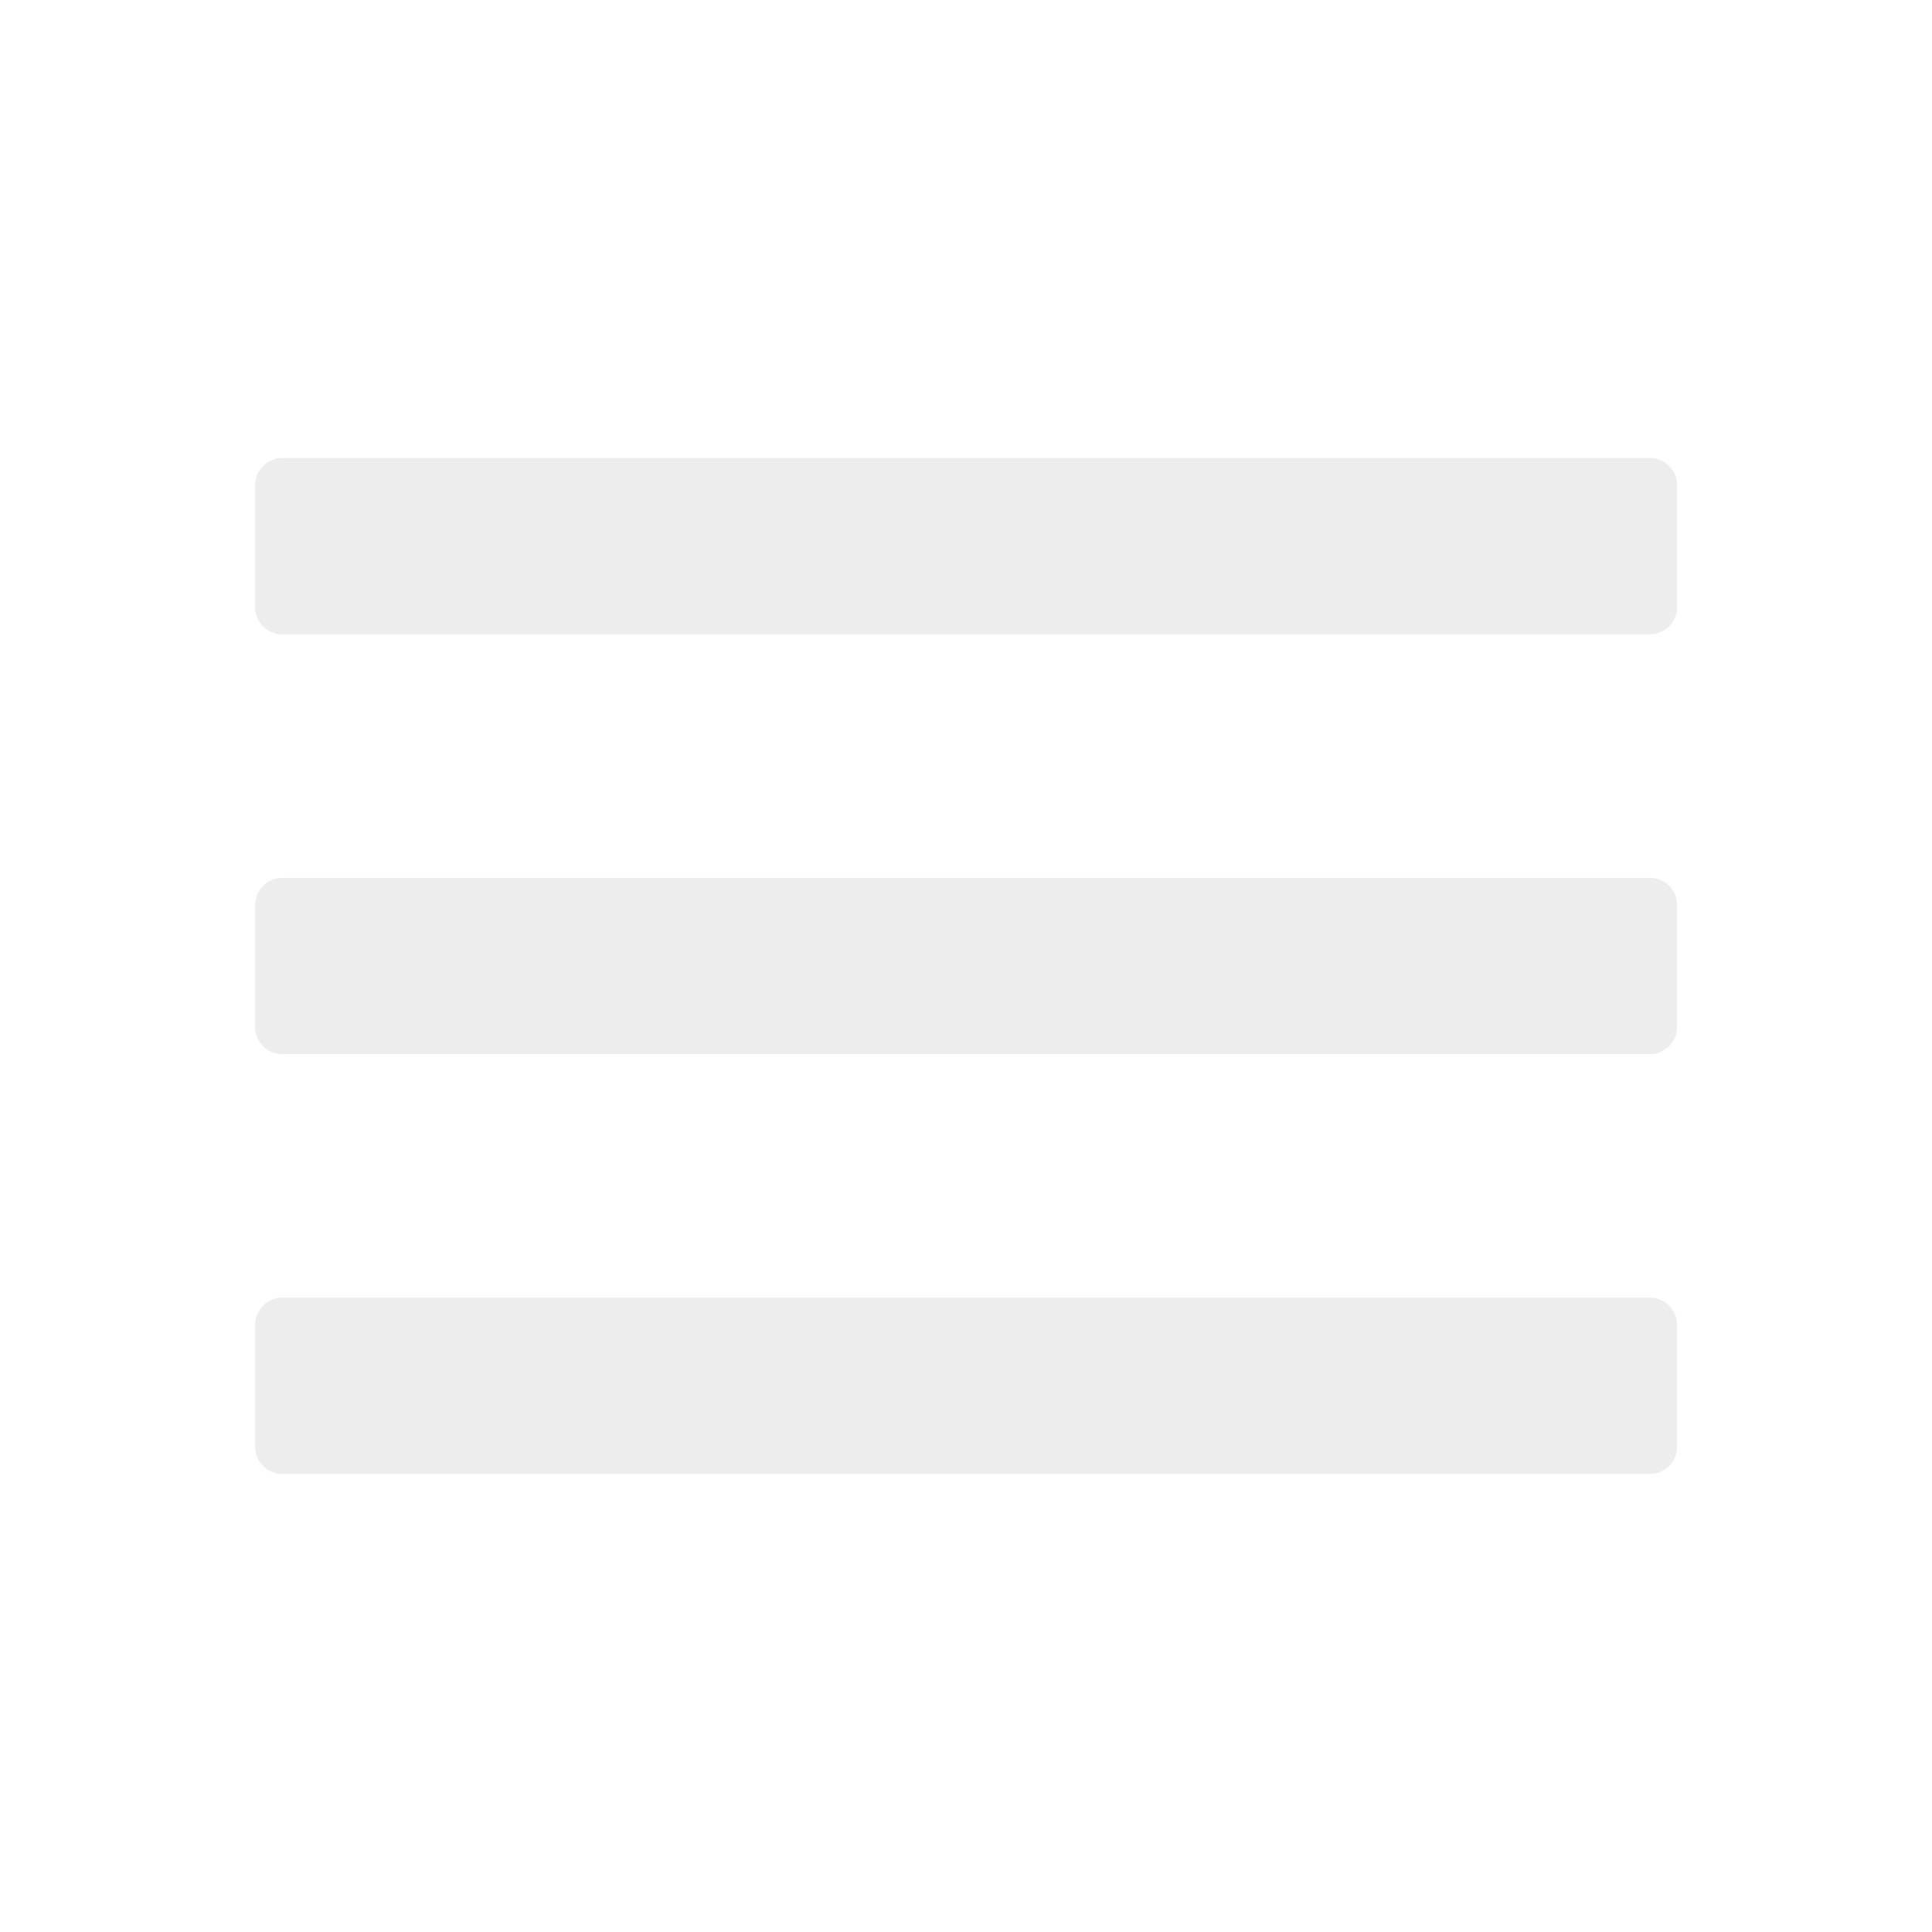
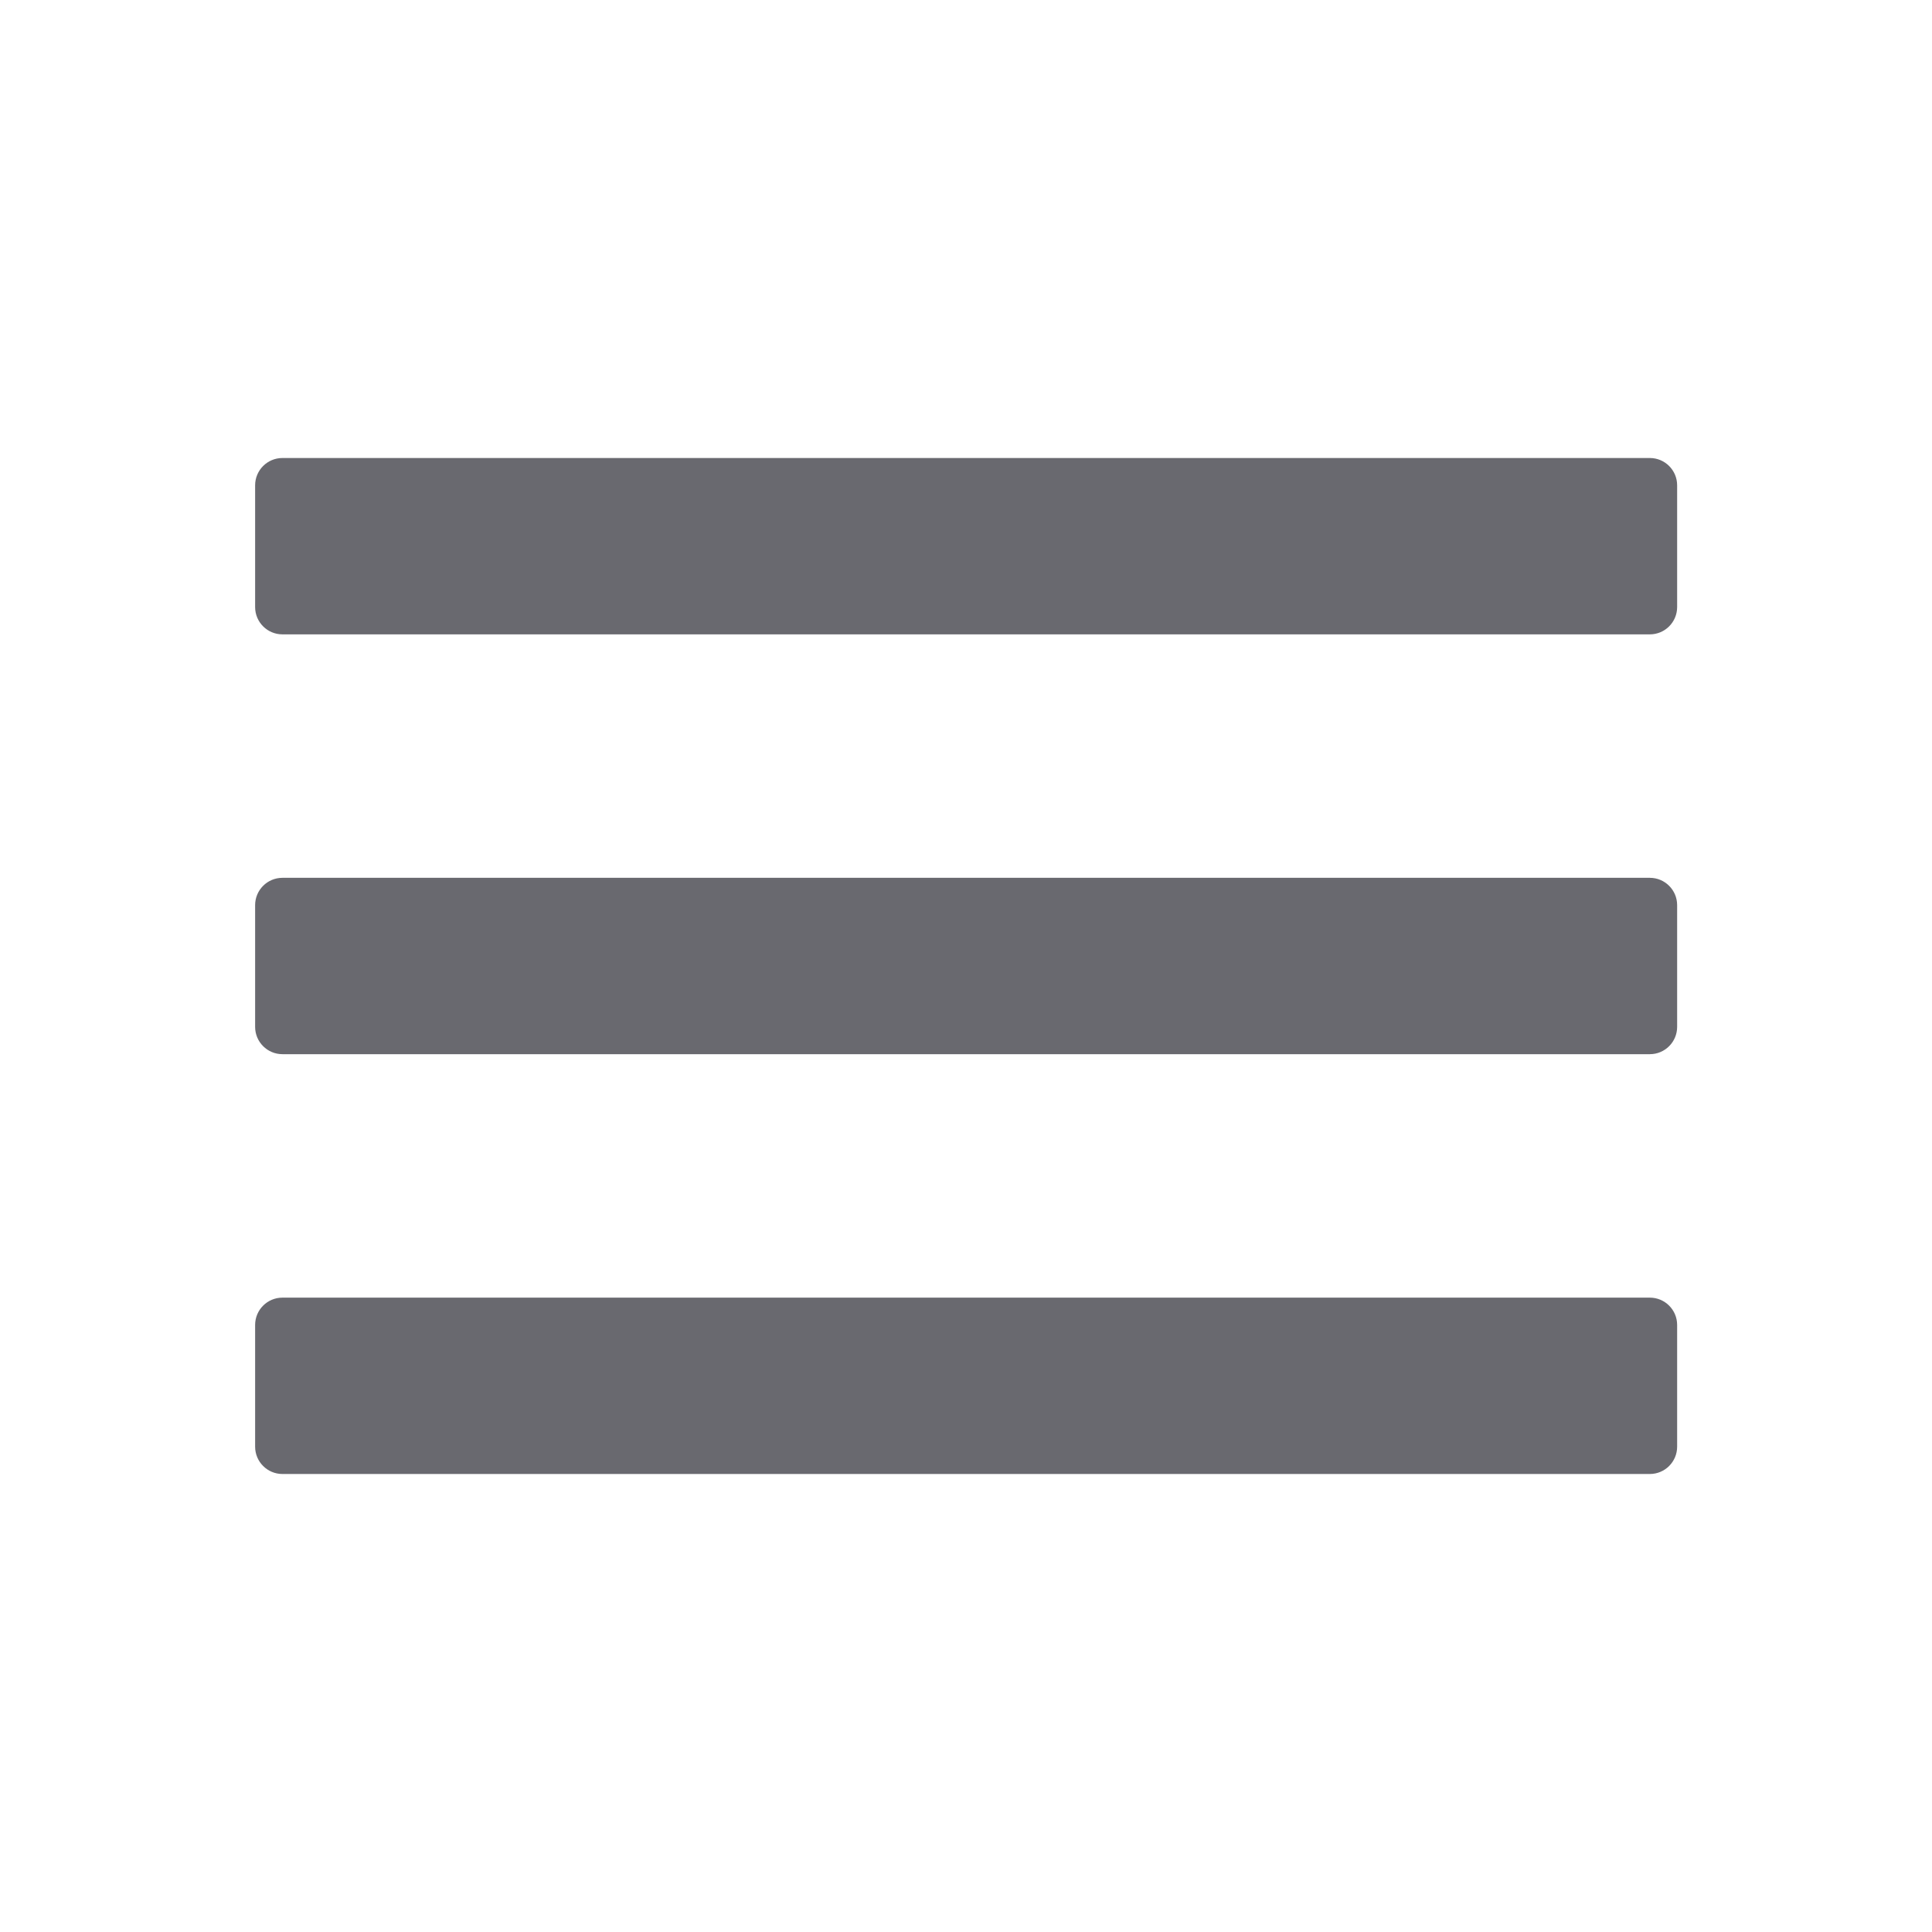
<svg xmlns="http://www.w3.org/2000/svg" id="Layer_1" data-name="Layer 1" viewBox="0 0 72.85 72.85">
  <defs>
    <style>
      .cls-1 {
-         fill: #ededed;
+         fill: #69696f;
      }
    </style>
  </defs>
  <g>
    <rect class="cls-1" x="9.62" y="17.27" width="53.62" height="6.65" rx="1.03" />
    <rect class="cls-1" x="9.62" y="33.1" width="53.62" height="6.65" rx="1.03" />
    <rect class="cls-1" x="9.62" y="48.93" width="53.62" height="6.65" rx="1.03" />
  </g>
</svg>
